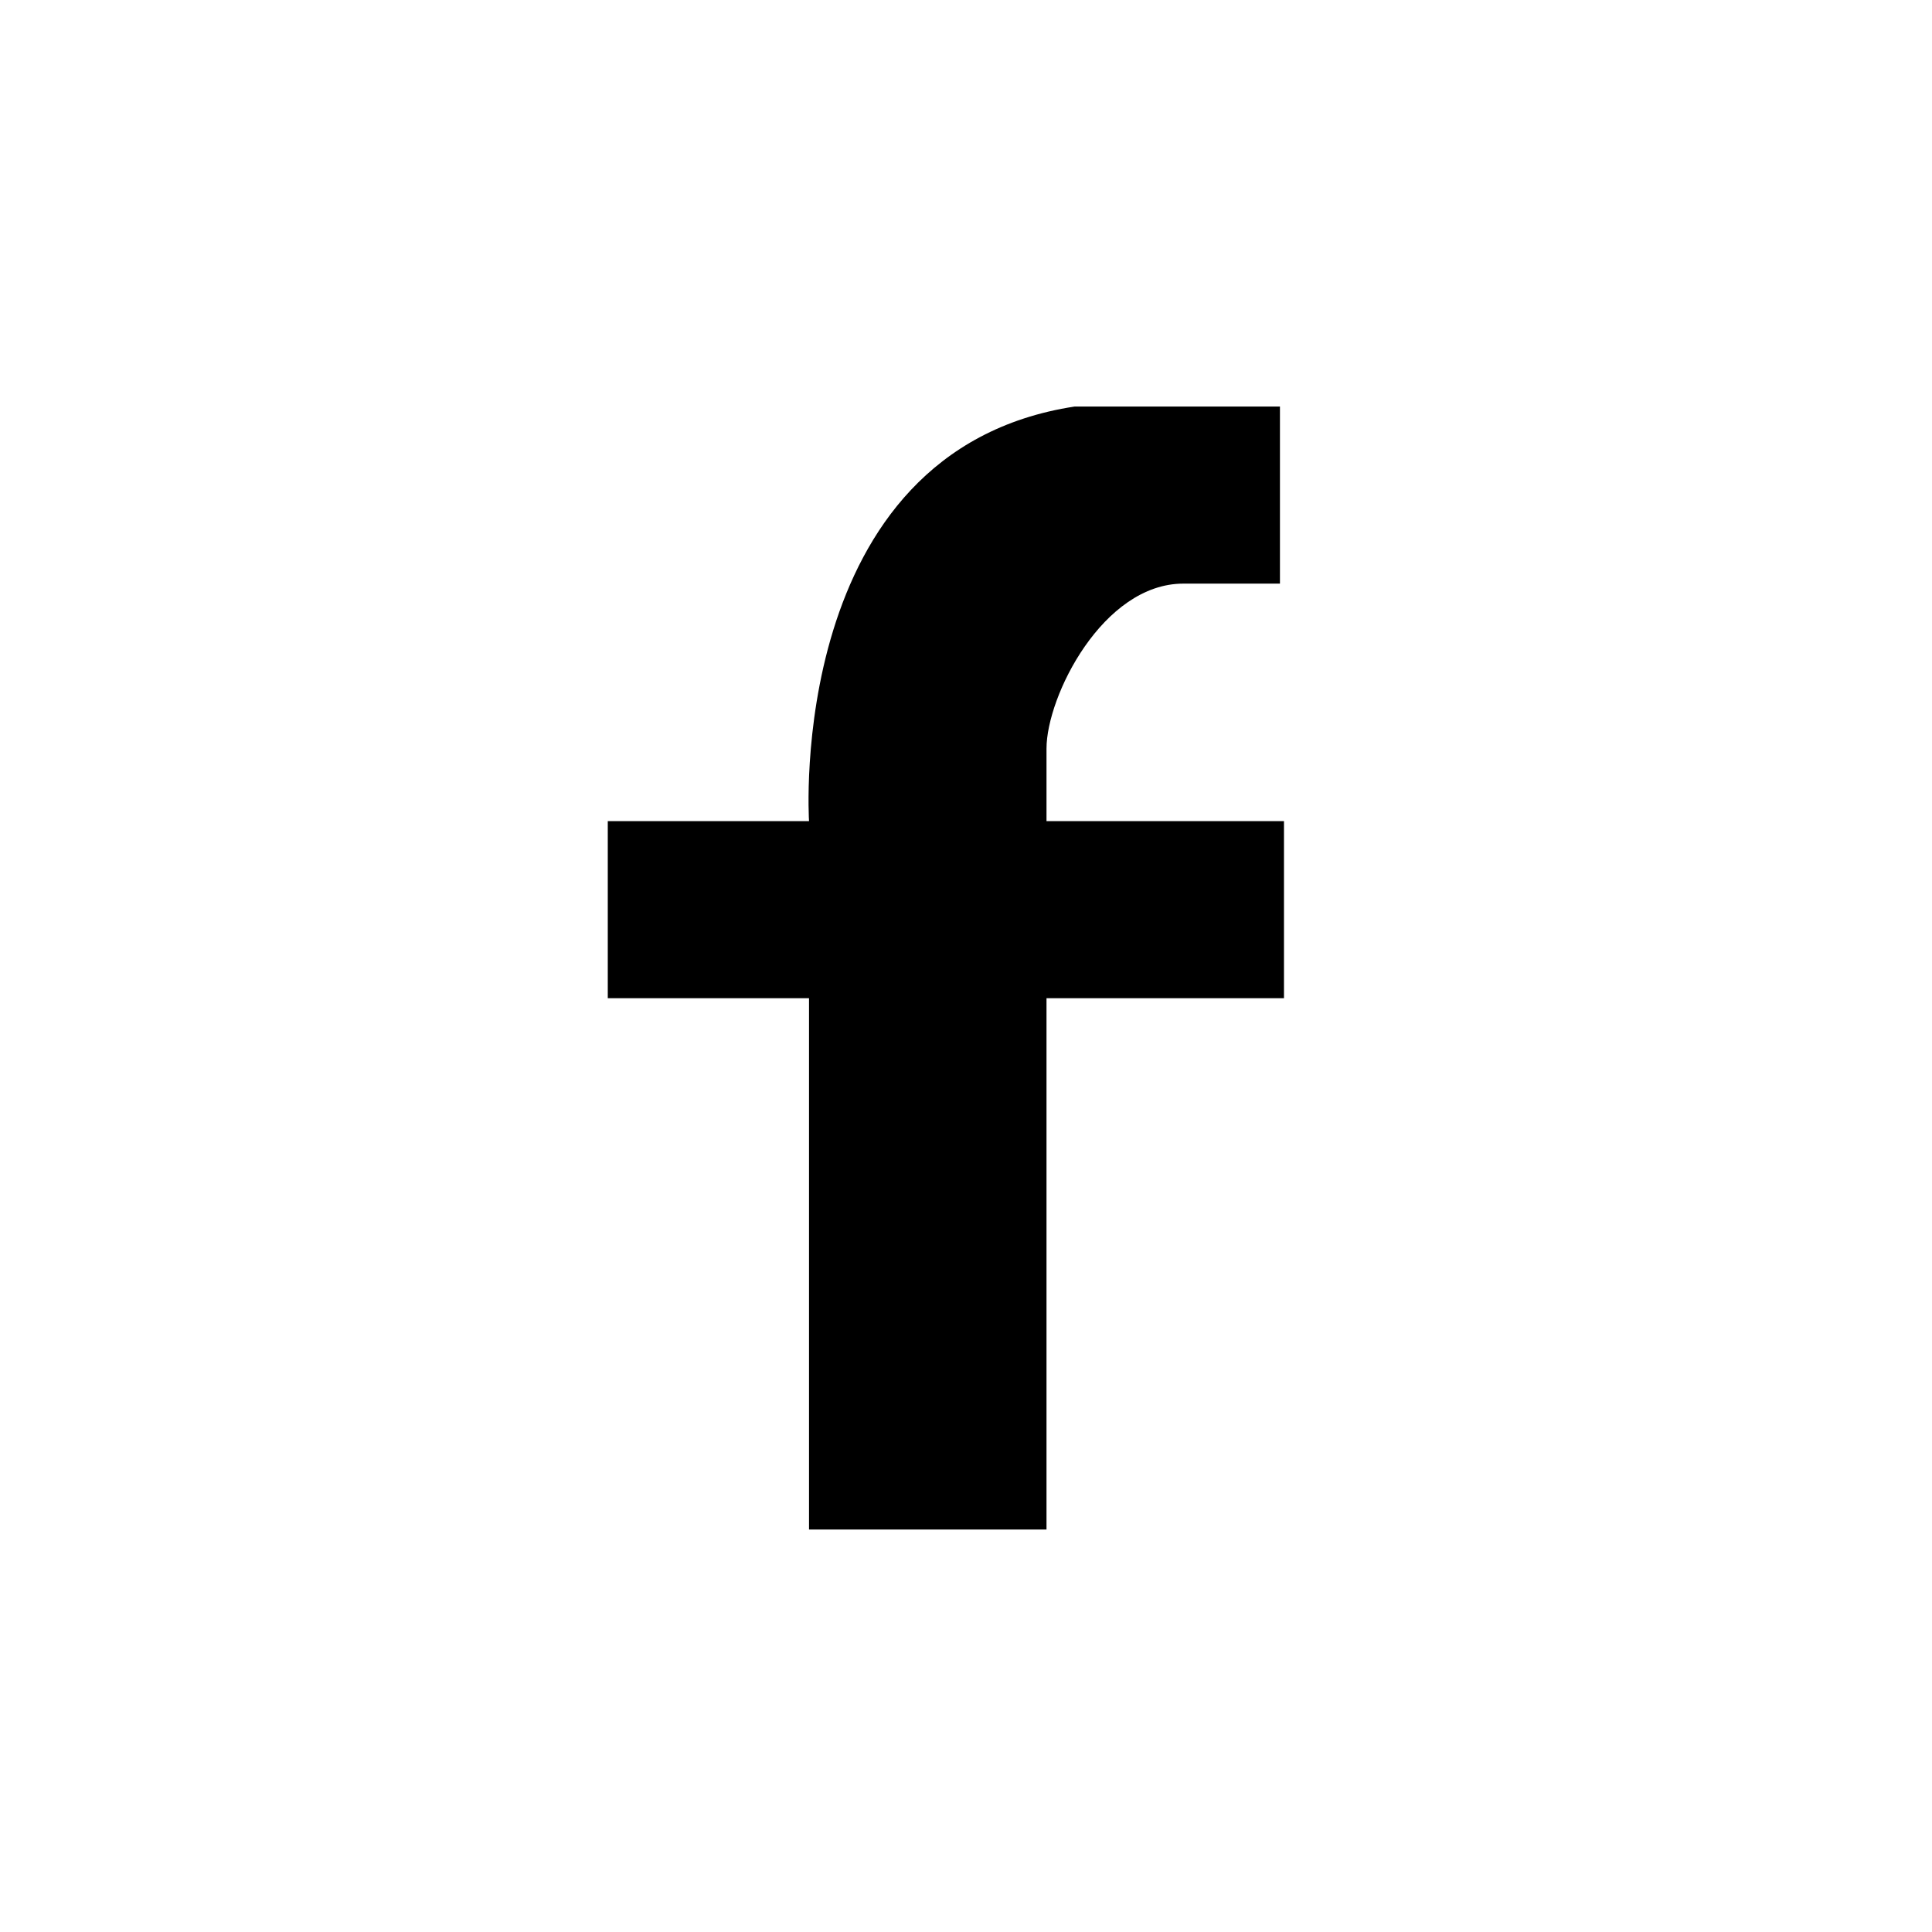
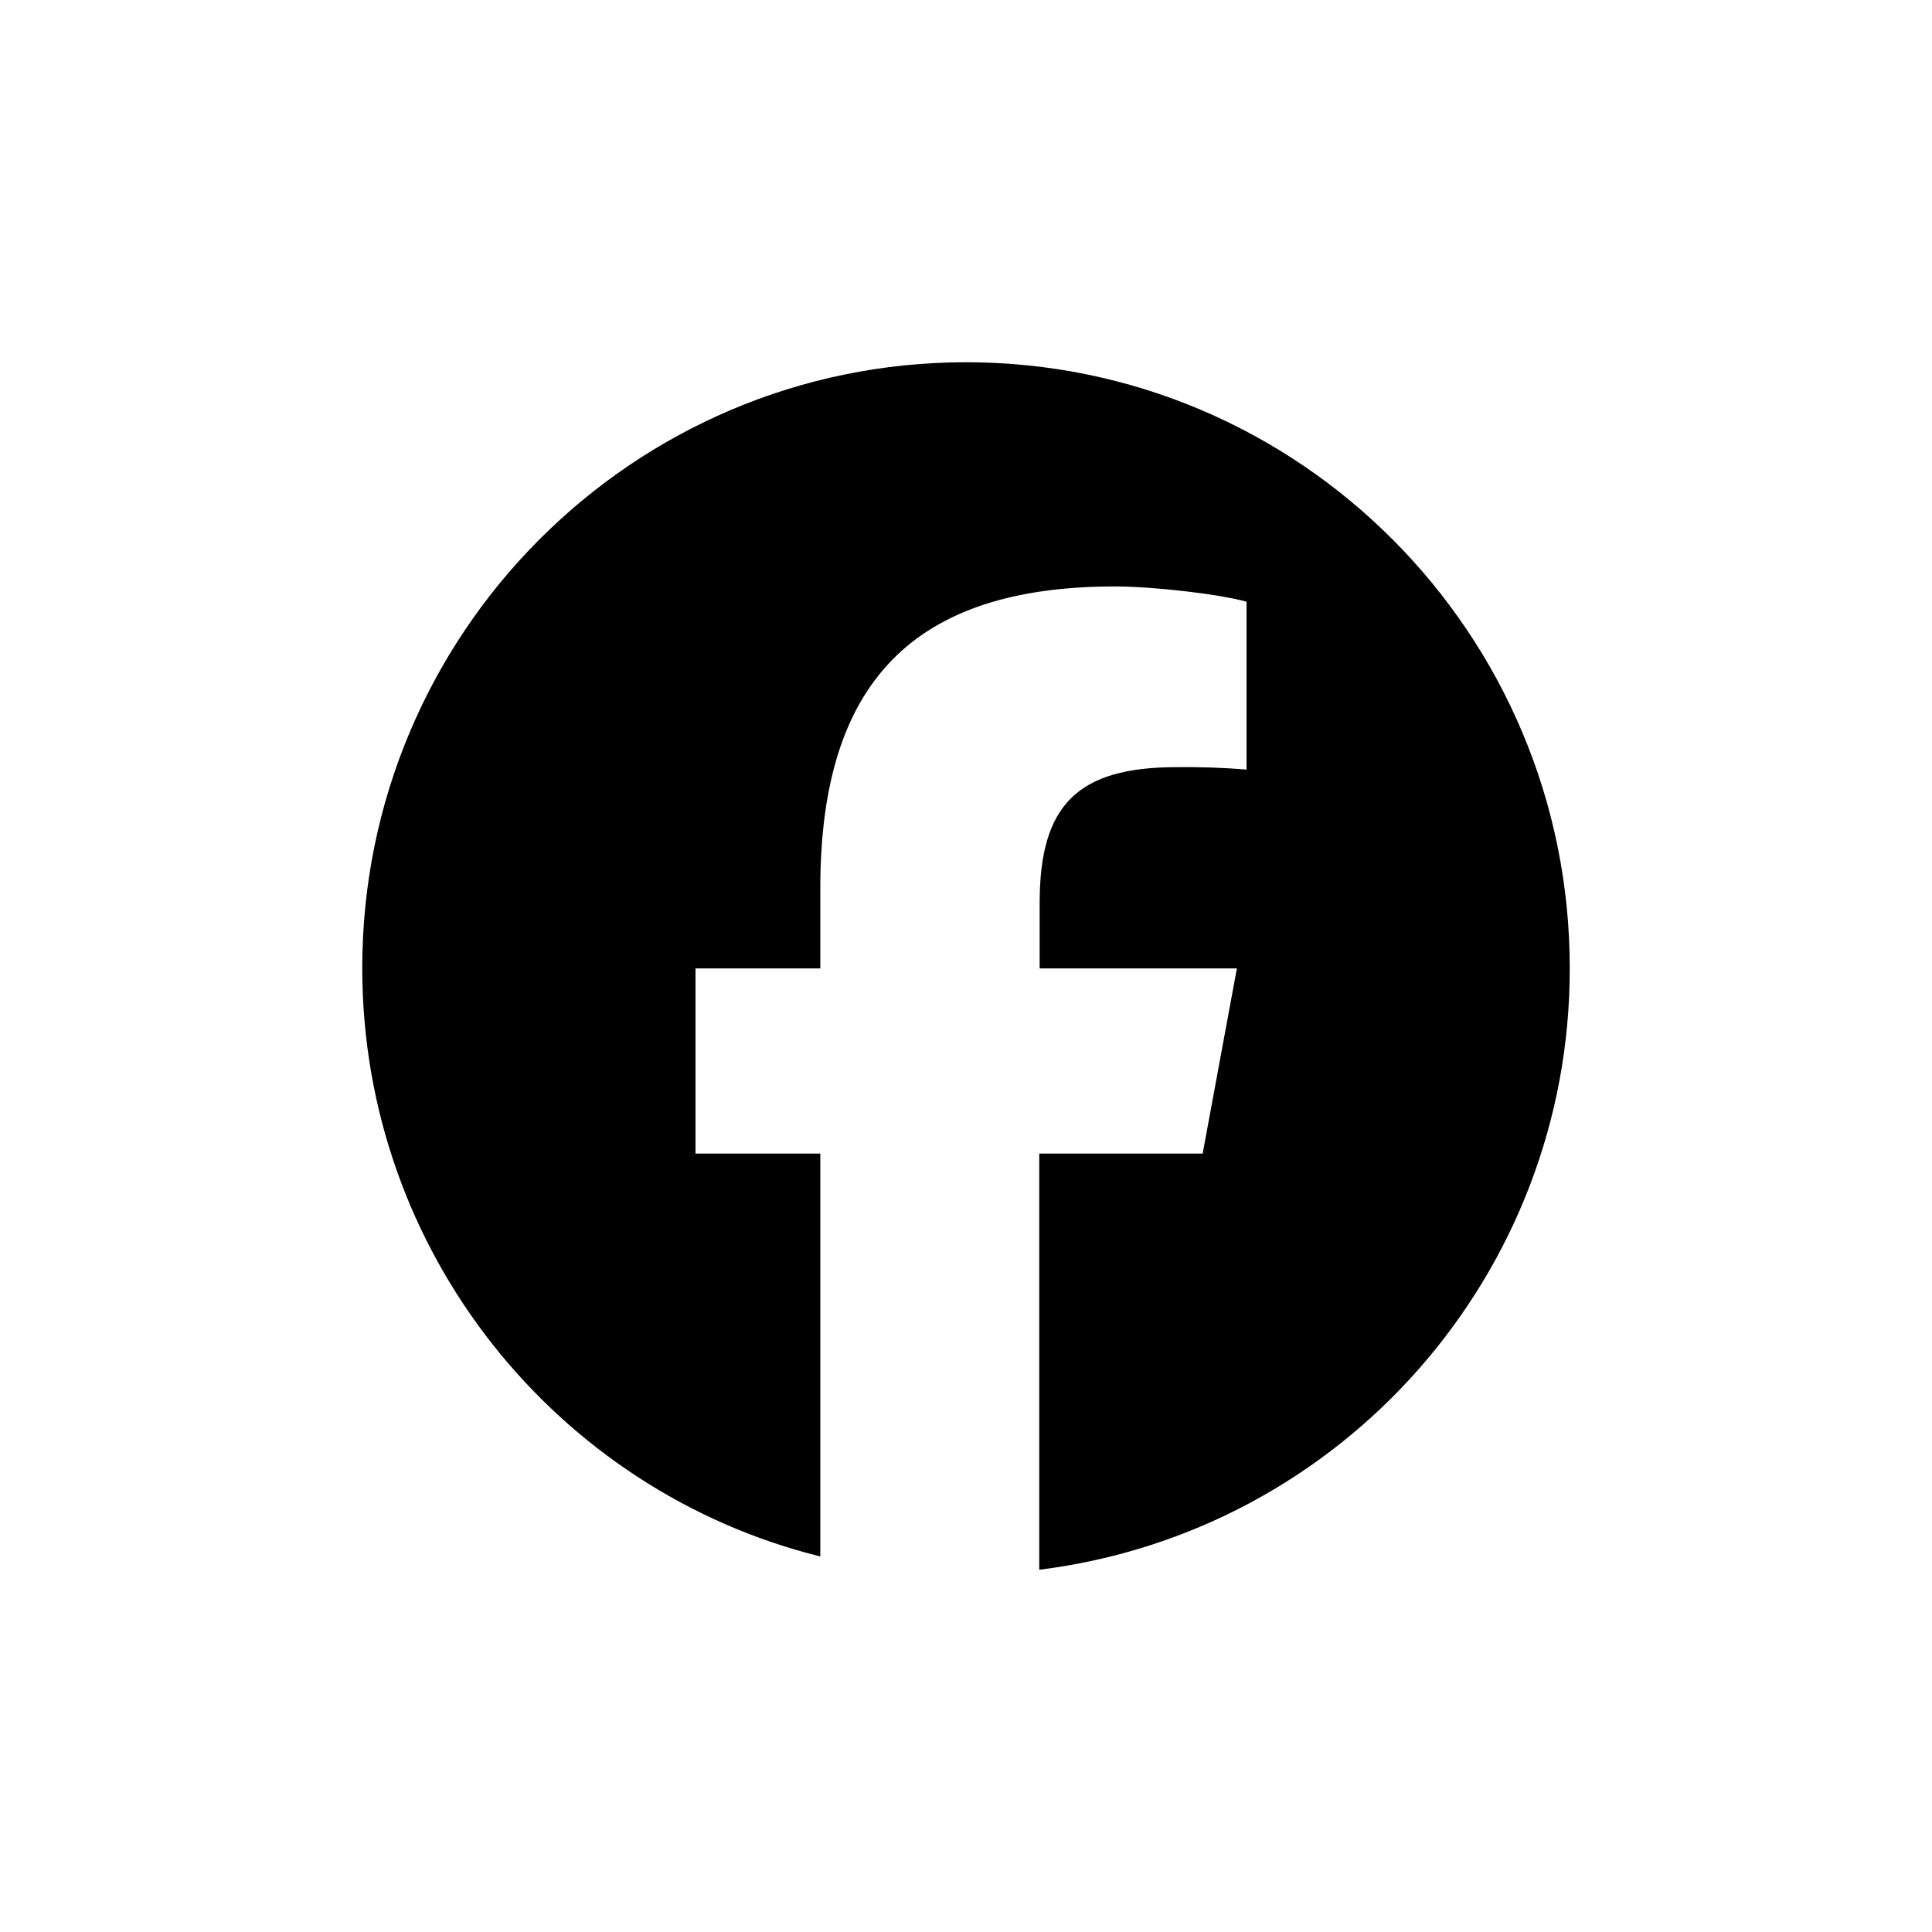
<svg xmlns="http://www.w3.org/2000/svg" width="48" height="48" fill="none">
-   <path fill="currentColor" d="M20.1 20.4h-5v4.4h5V38H26V24.8h5.9v-4.4H26v-1.8c0-1.3 1.4-4.1 3.4-4.1h2.4v-4.4h-5.1c-7.2 1.1-6.6 10.3-6.6 10.3Z" />
+   <path fill="currentColor" d="M25.82 39A15.04 15.04 0 0 0 39 24.05C39 15.74 32.28 9 24 9 15.72 9 9 15.74 9 24.05c0 7.07 4.85 13 11.38 14.62V28.66h-3.1v-4.6h3.1v-1.99c0-5.12 2.31-7.5 7.32-7.5.95 0 2.6.19 3.27.38v4.17a18.1 18.1 0 0 0-1.74-.06c-2.46 0-3.4.94-3.4 3.37v1.63h4.9l-.85 4.6h-4.06V39Z" />
</svg>
